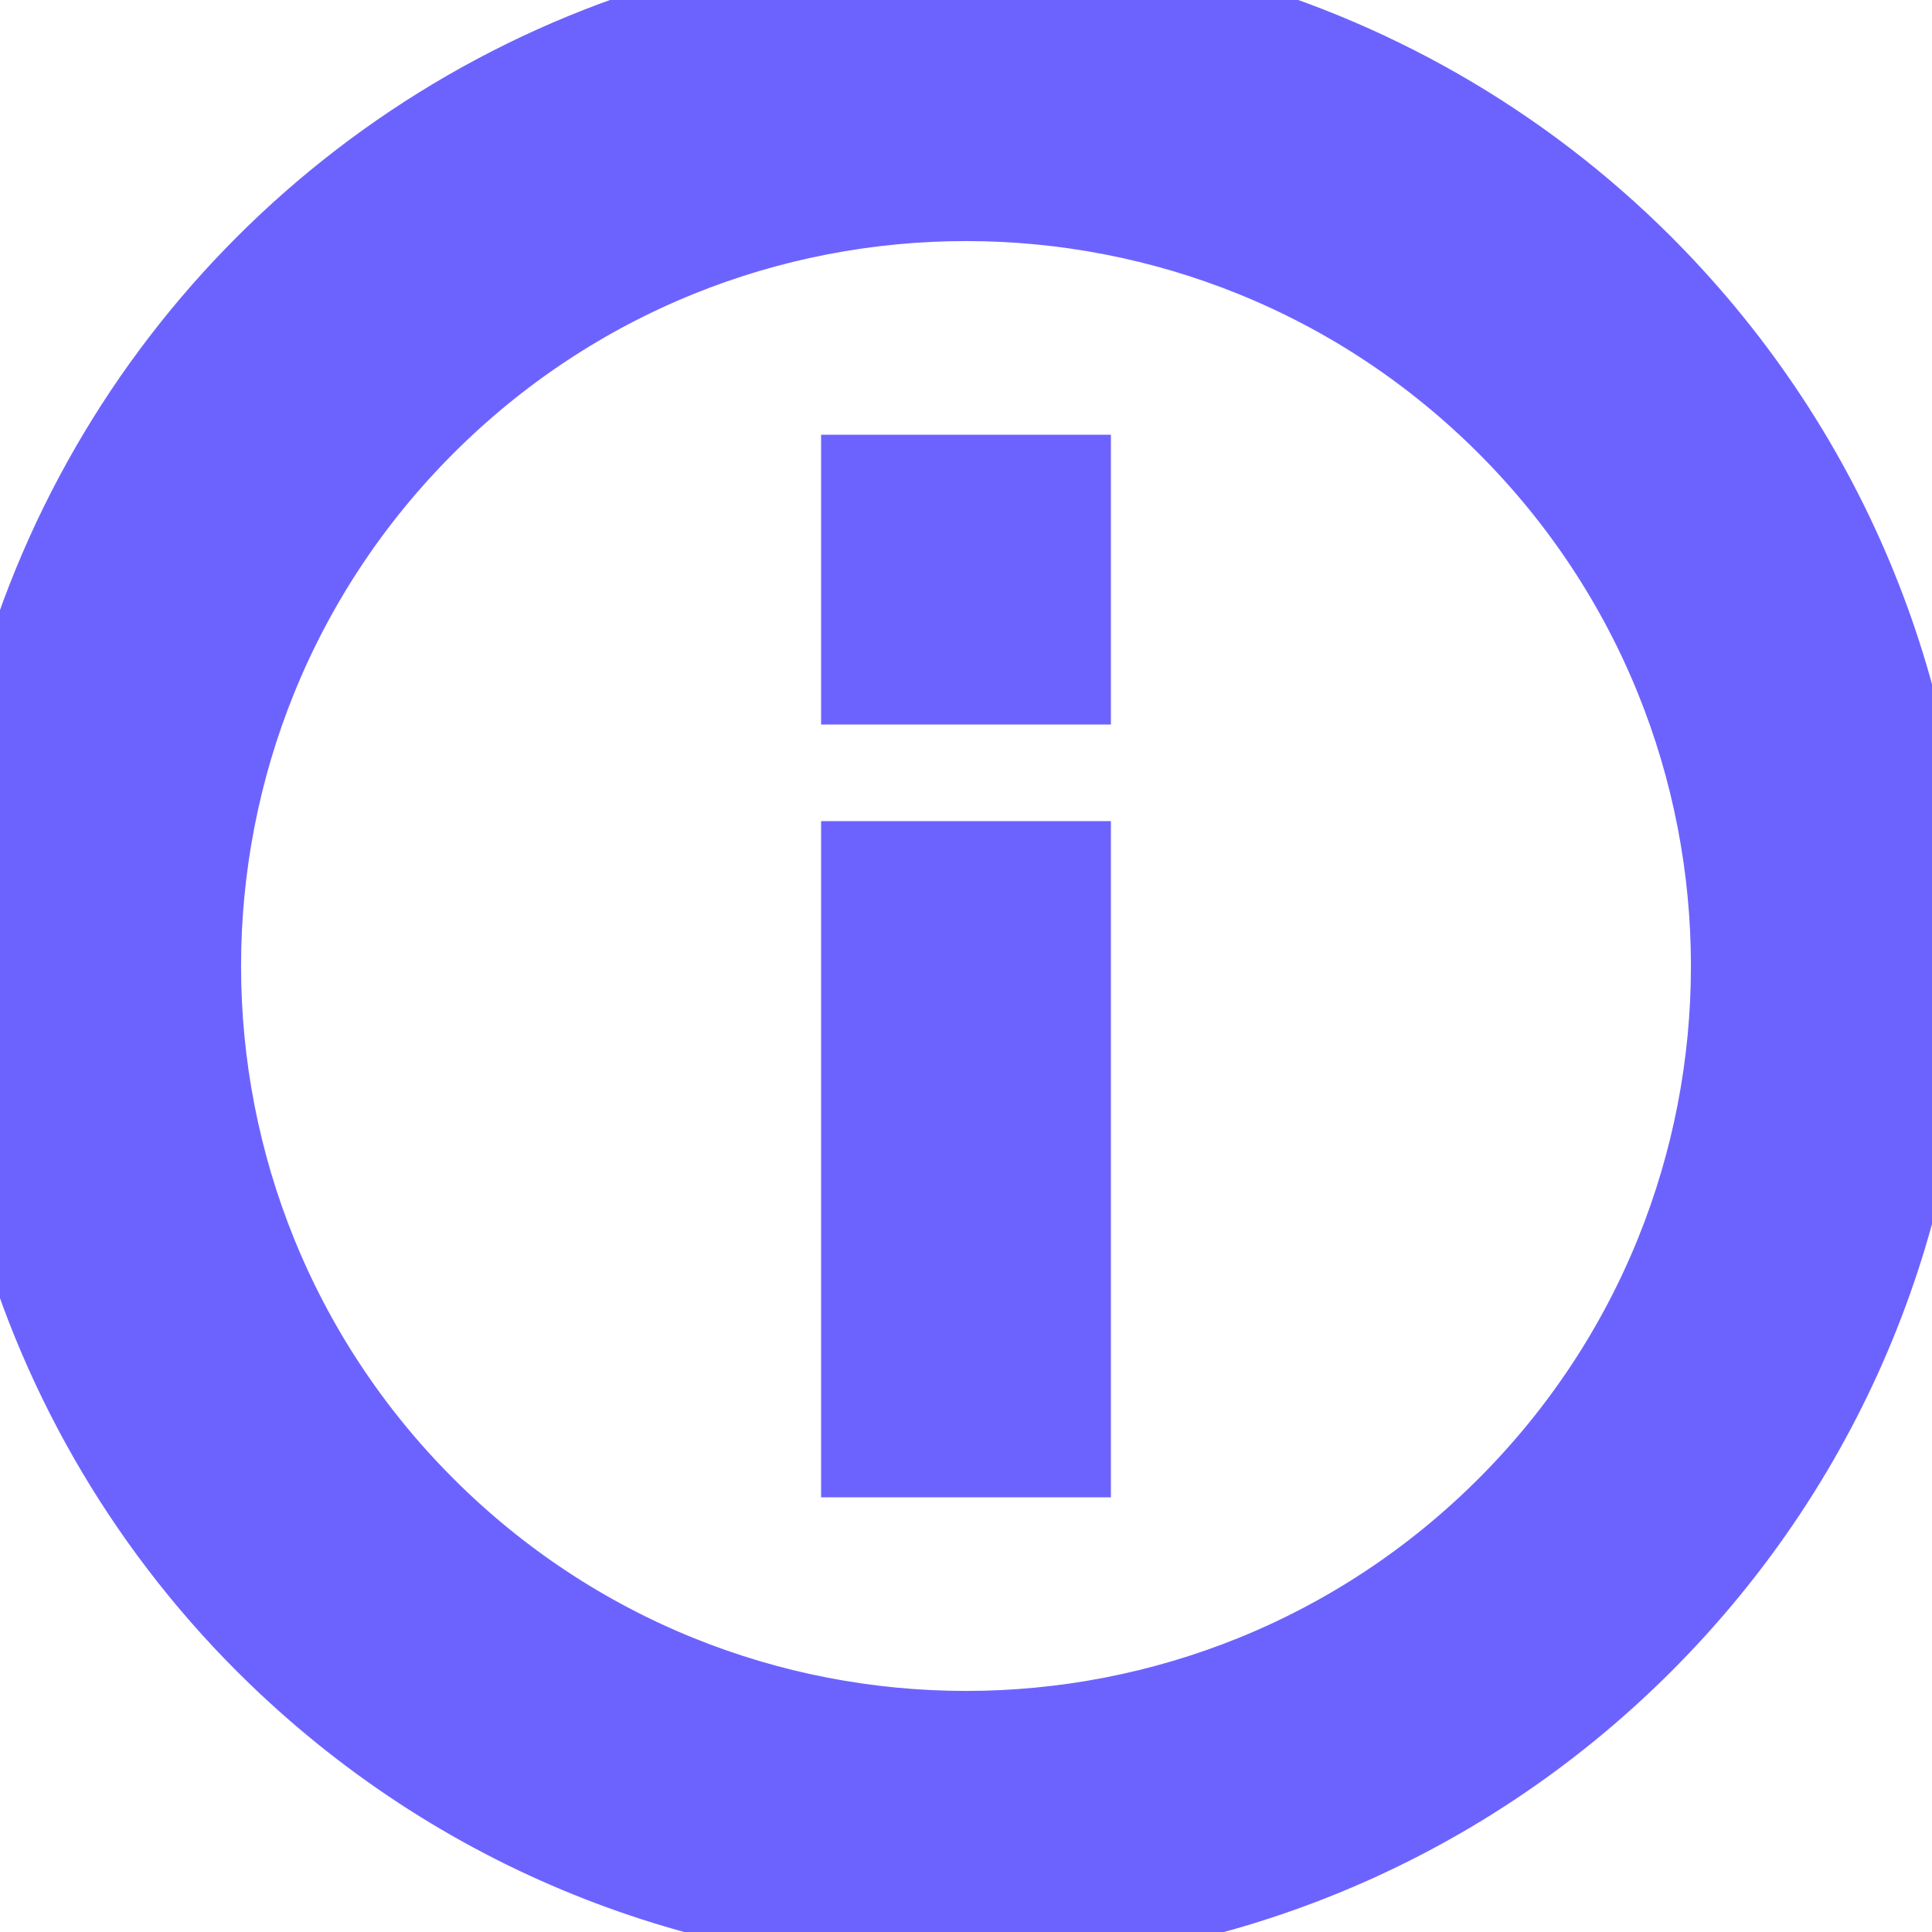
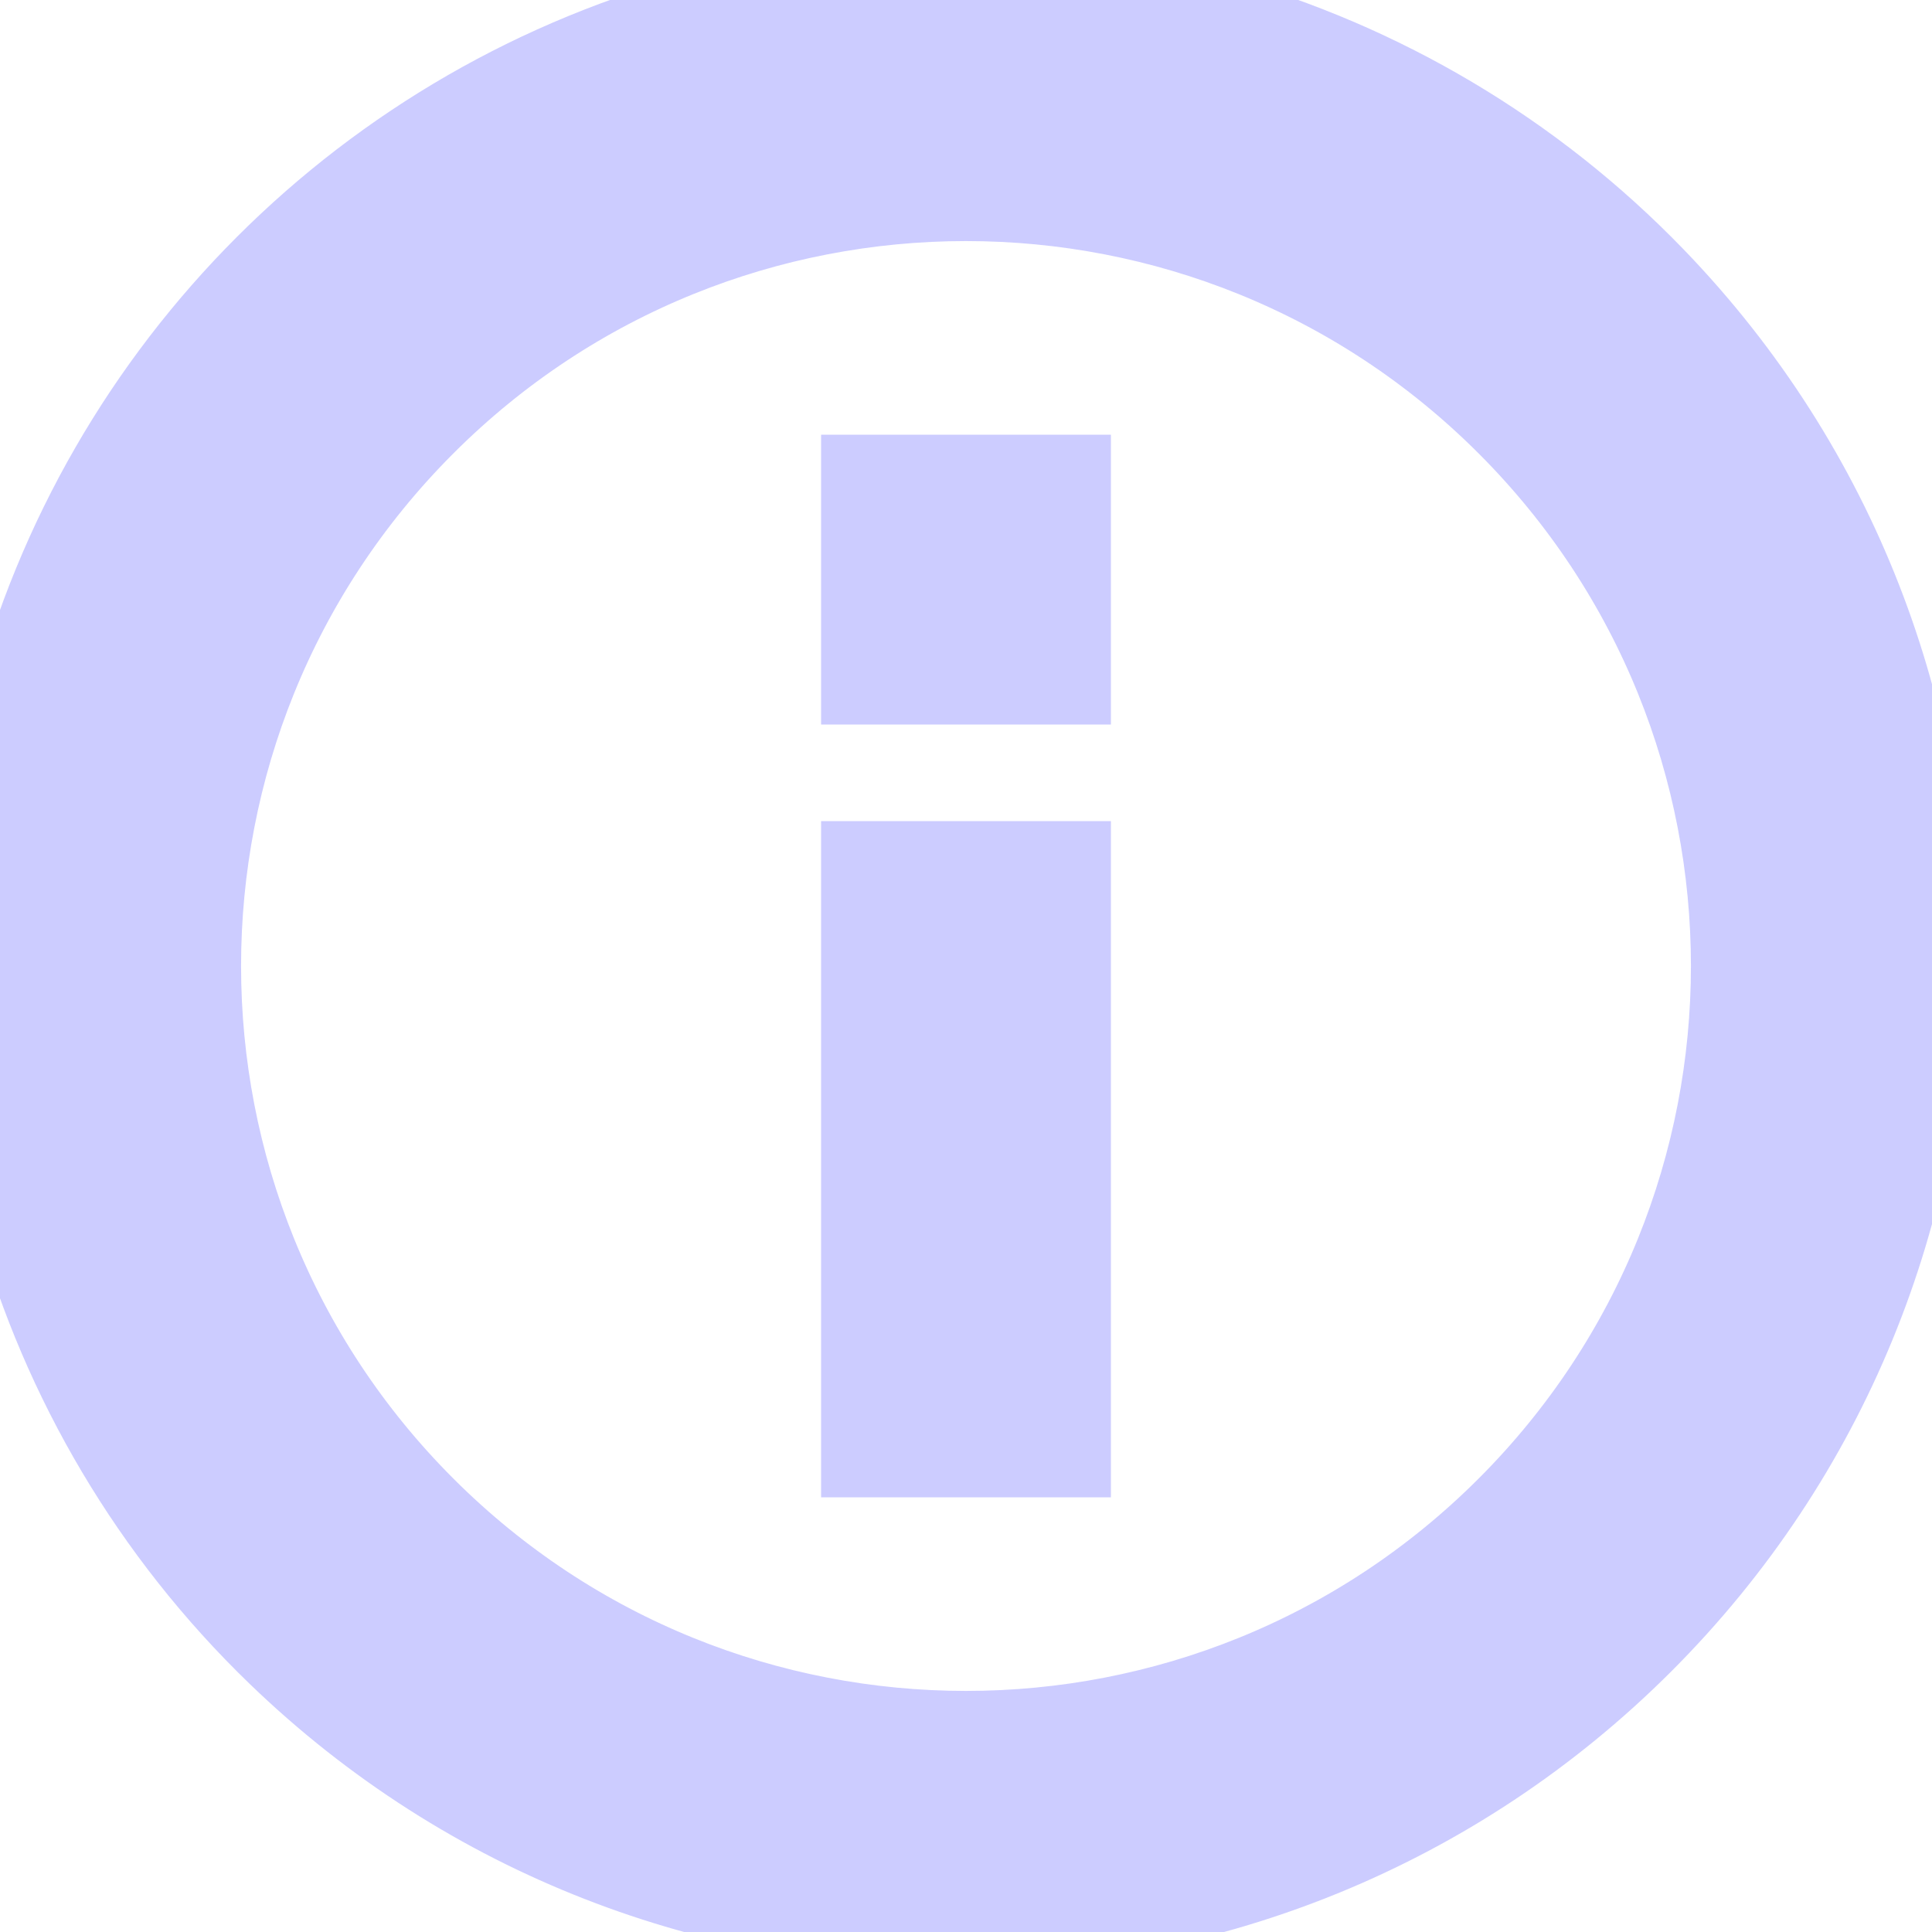
<svg xmlns="http://www.w3.org/2000/svg" viewBox="0 0 20 20">
-   <path stroke="#6c63ff" fill="#6c63ff" d="M2.93 17.07A10 10 0 1 1 17.07 2.93 10 10 0 0 1 2.93 17.07zm12.73-1.41A8 8 0 1 0 4.34 4.34a8 8 0 0 0 11.32 11.32zM9 11V9h2v6H9v-4zm0-6h2v2H9V5z" />
+   <path stroke="#ccf" fill="#ccf" d="M2.93 17.07A10 10 0 1 1 17.07 2.93 10 10 0 0 1 2.93 17.07zm12.73-1.41A8 8 0 1 0 4.34 4.34a8 8 0 0 0 11.32 11.32zM9 11V9h2v6H9v-4zm0-6h2v2H9V5z" />
</svg>
